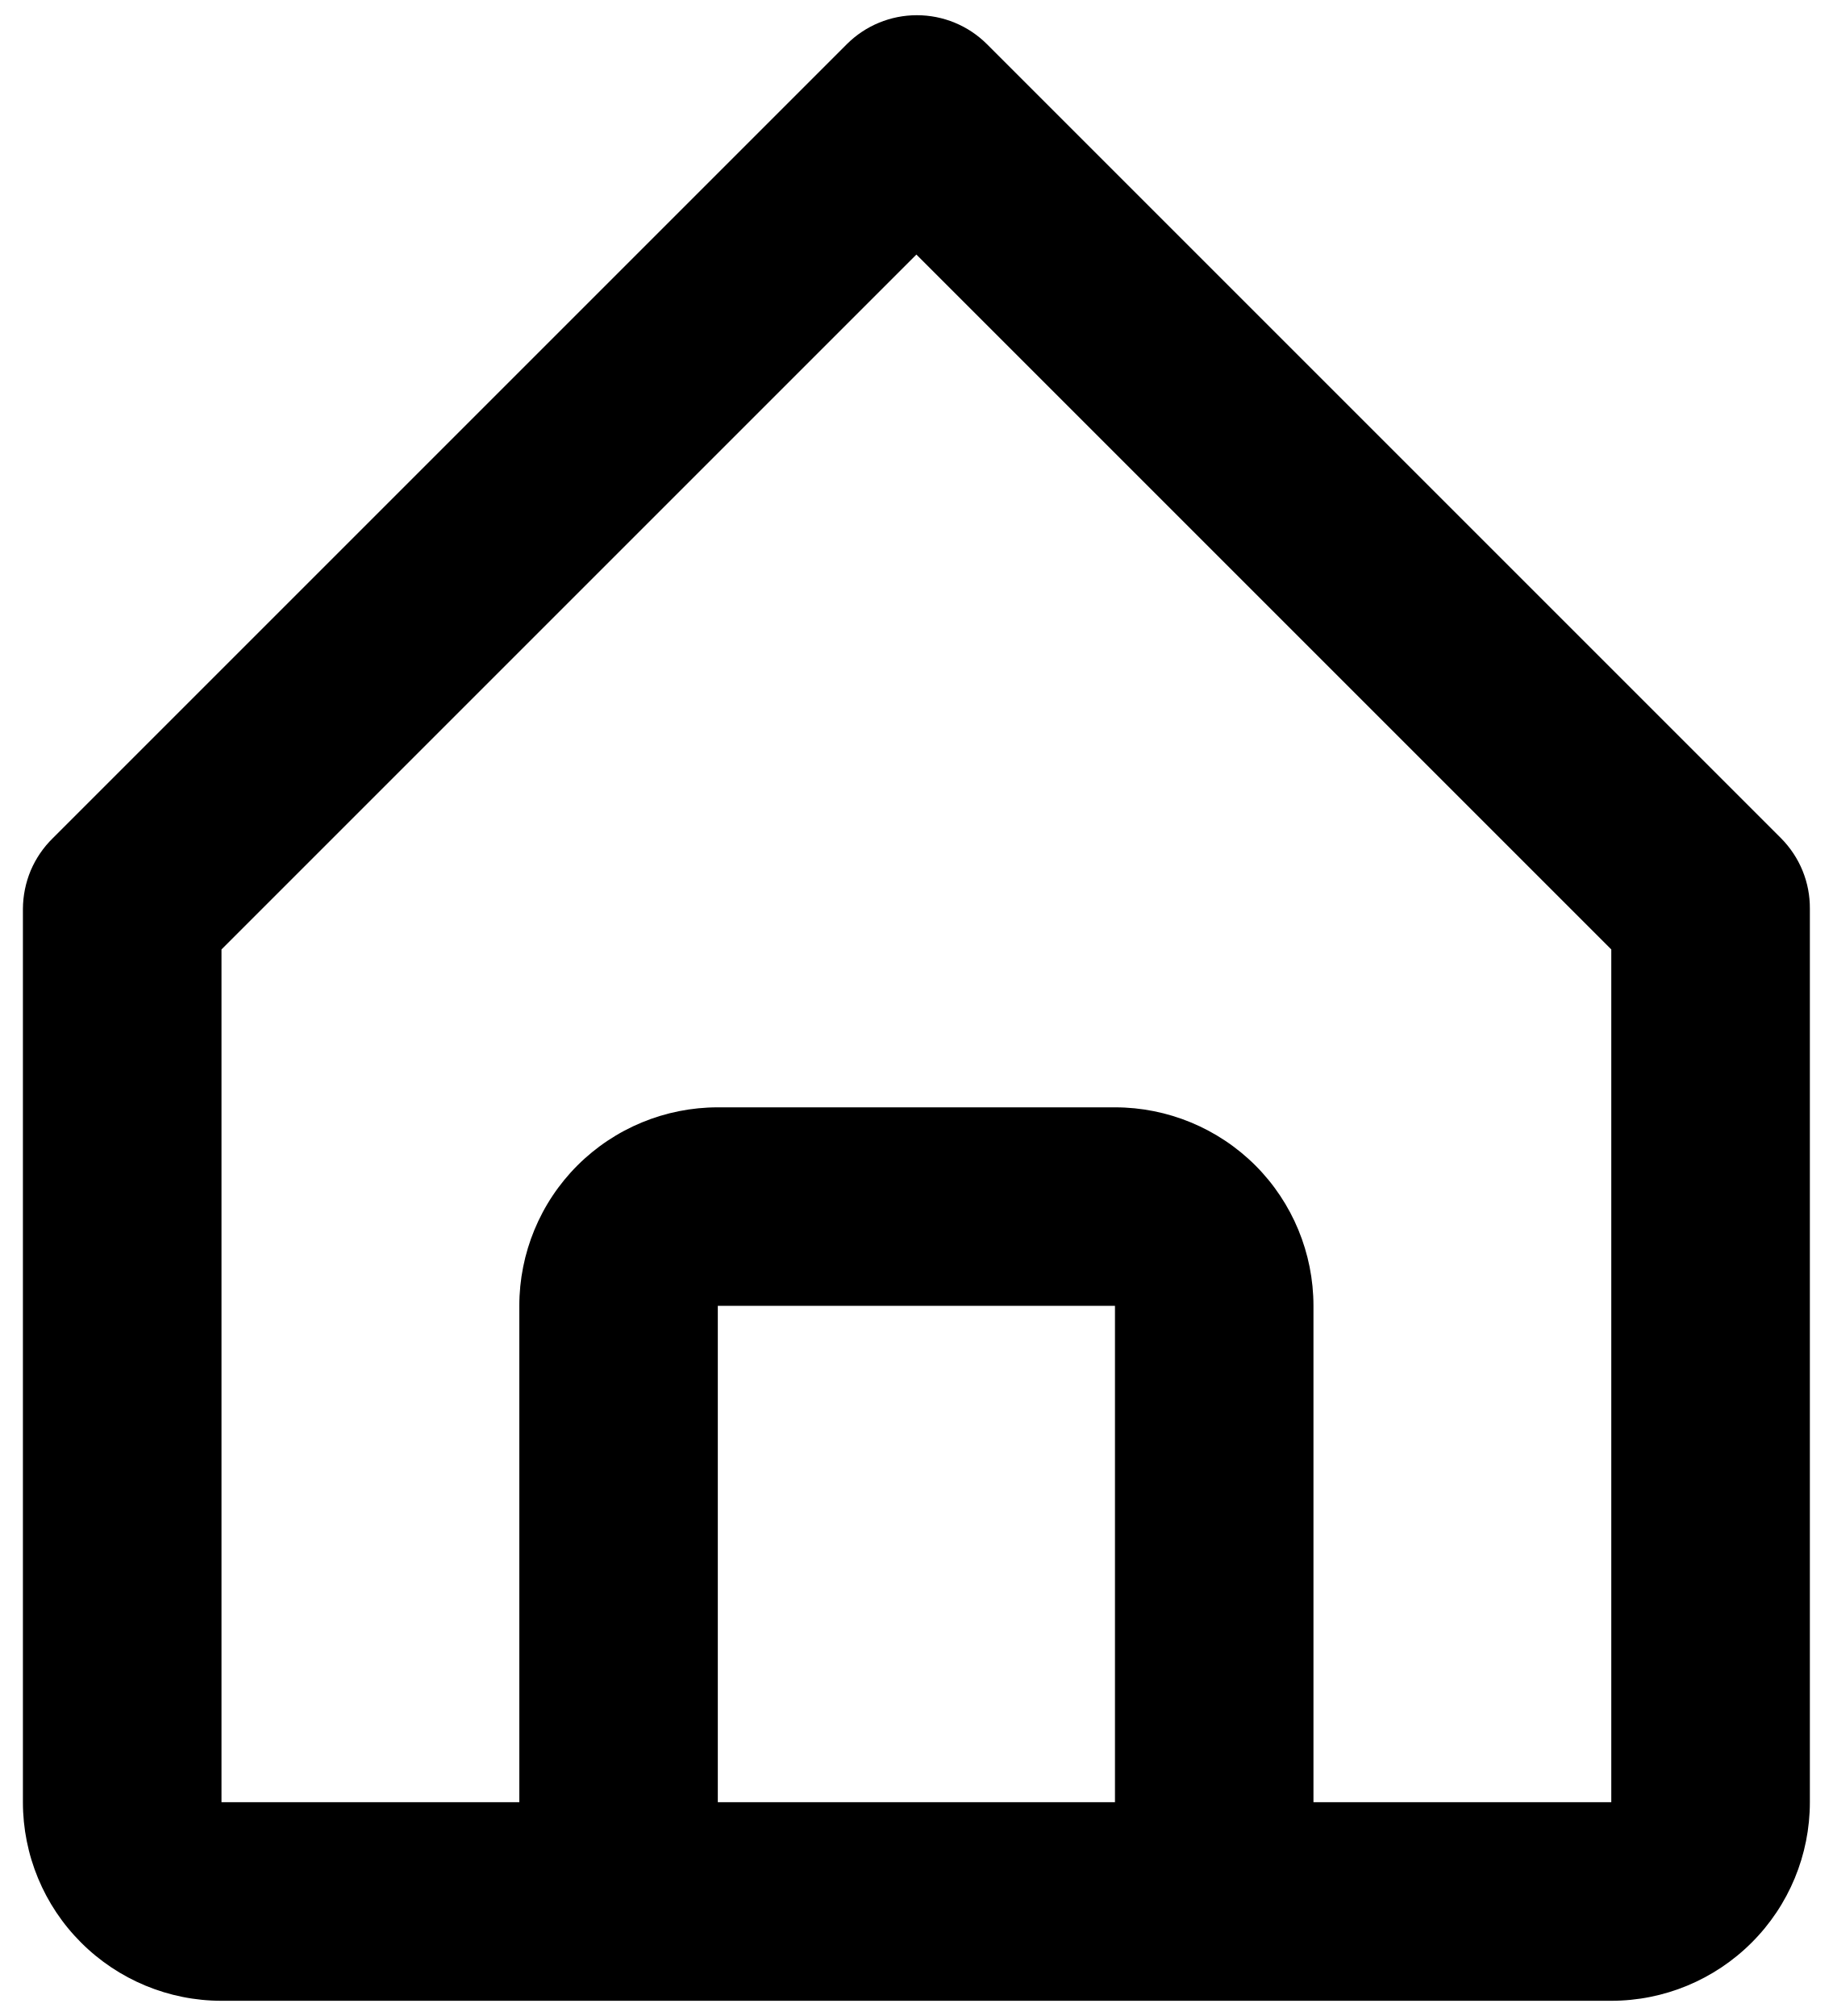
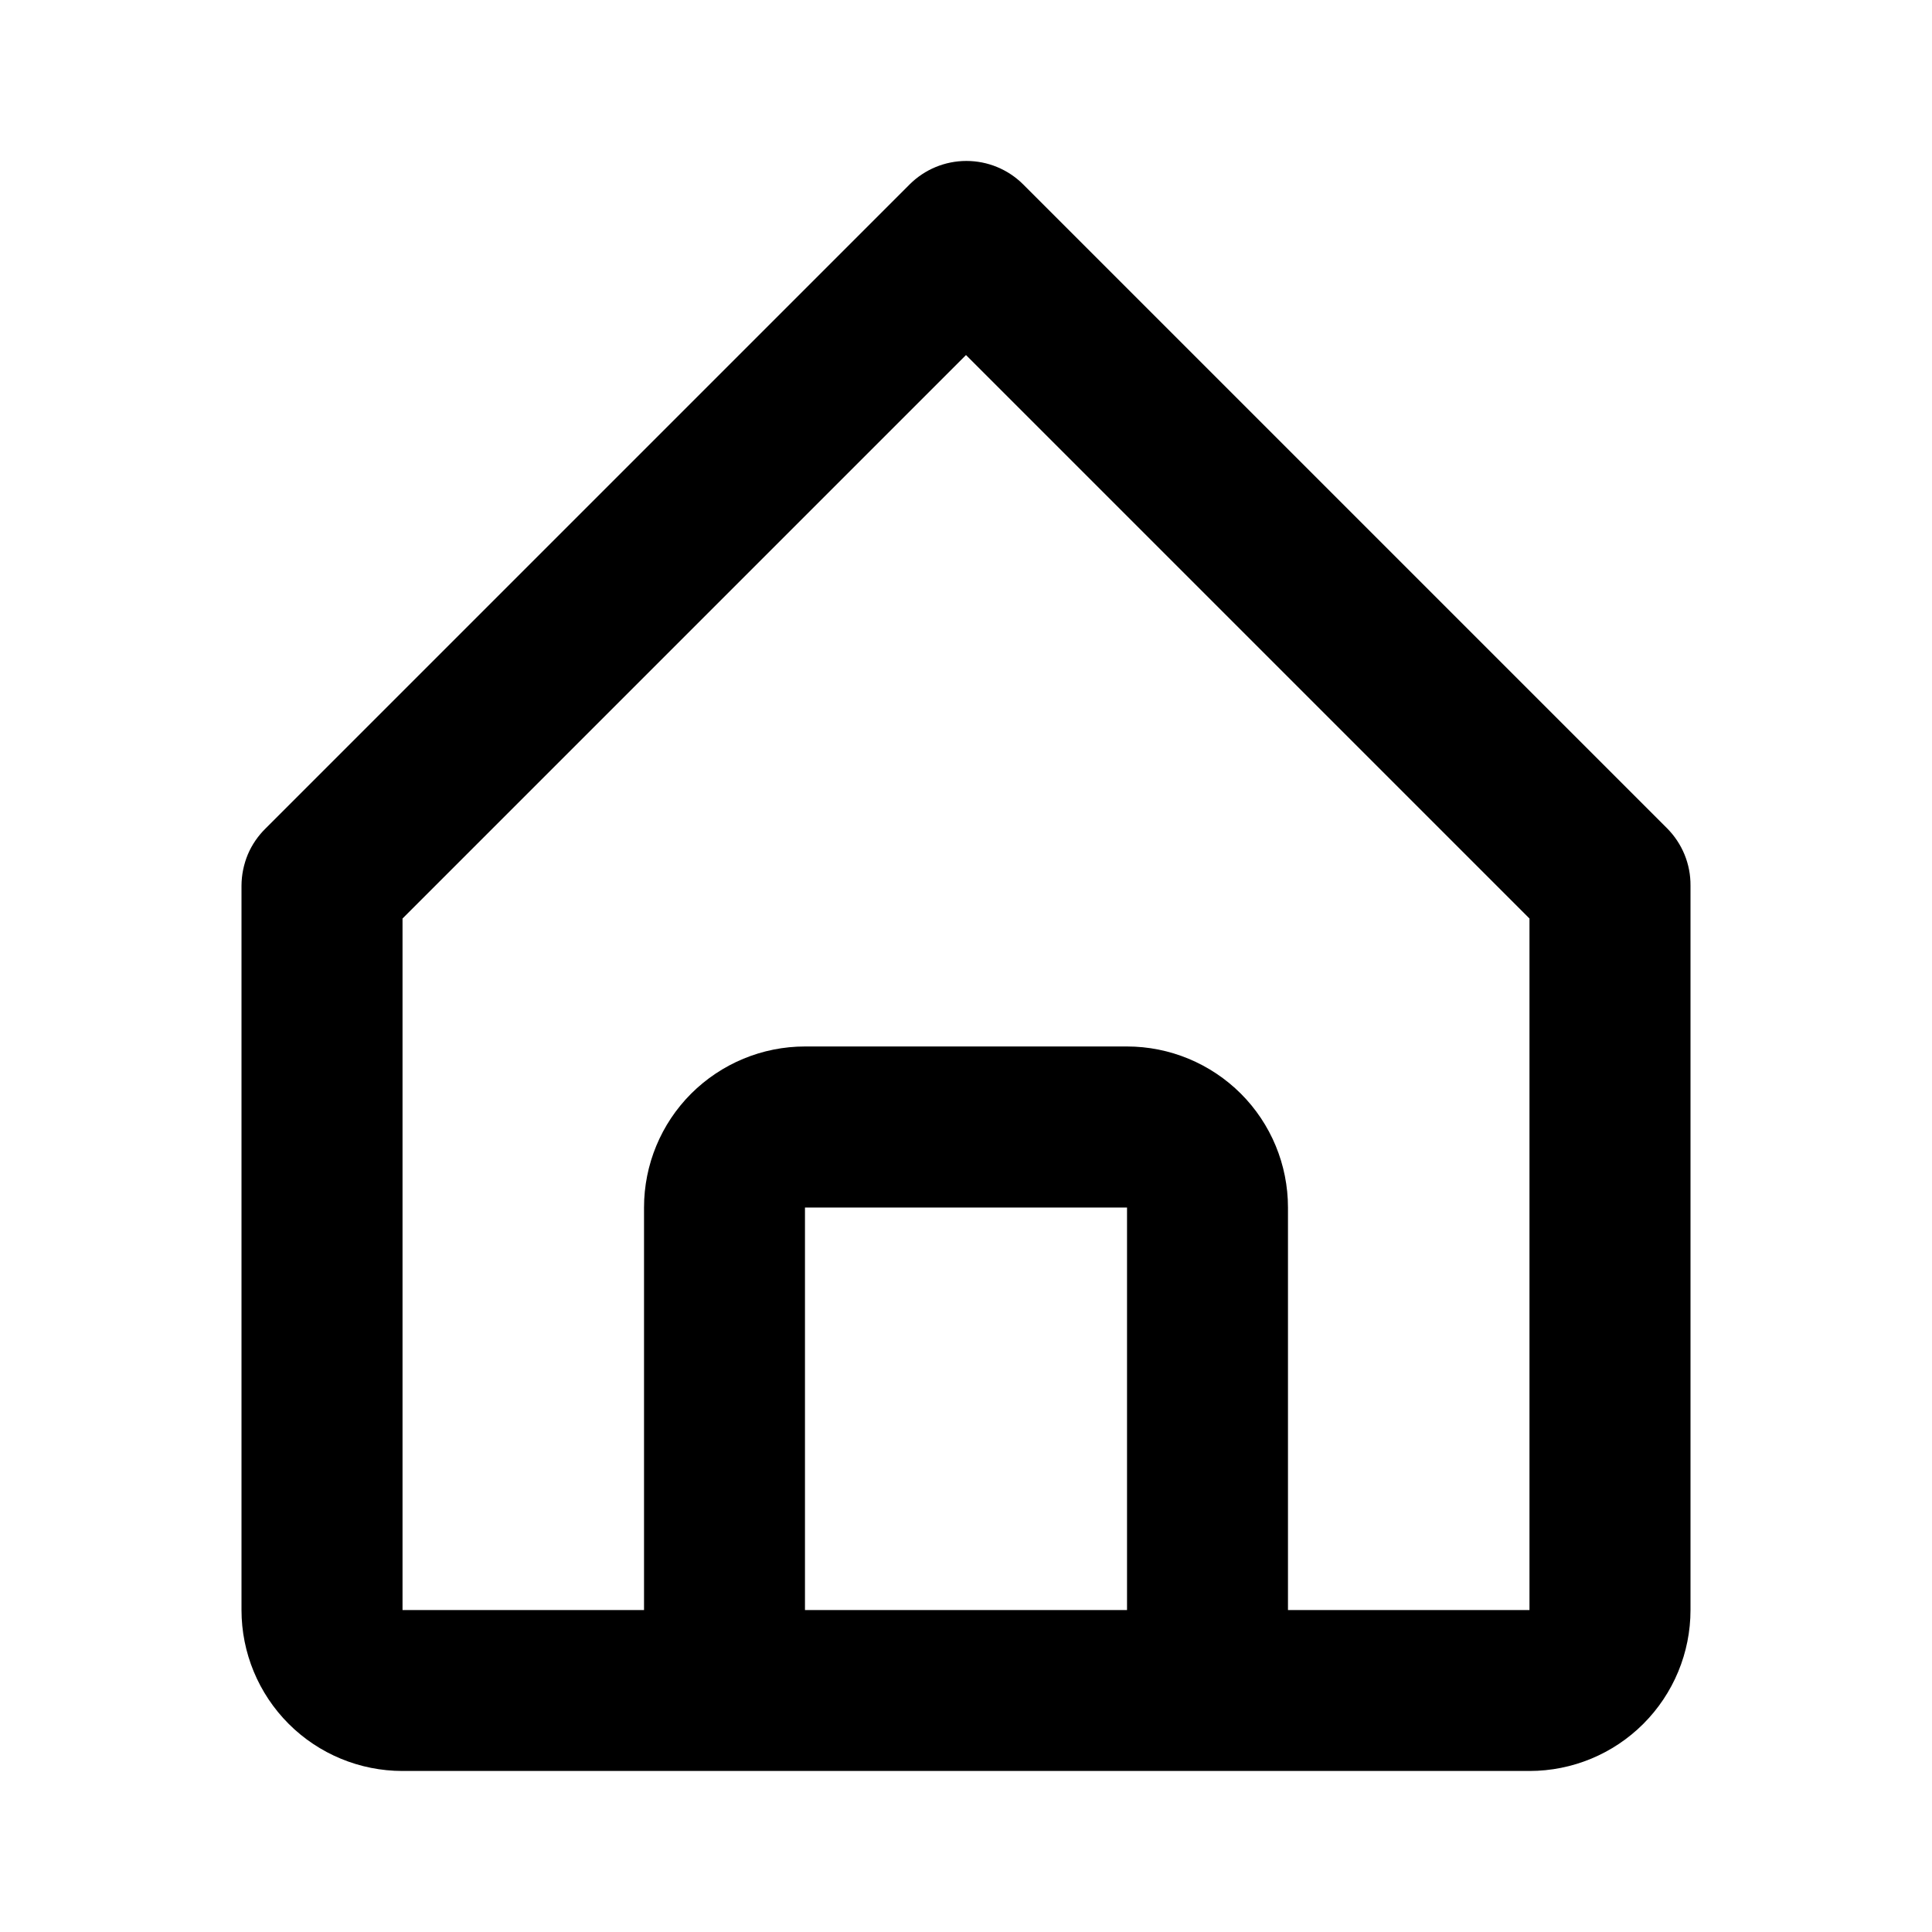
- <svg xmlns="http://www.w3.org/2000/svg" width="20" height="22" viewBox="0 0 20 22" fill="current">
-   <path d="M2.417 21.834H17.583C18.158 21.834 18.709 21.605 19.115 21.199C19.522 20.793 19.75 20.241 19.75 19.667V9.917C19.751 9.774 19.724 9.633 19.67 9.501C19.616 9.369 19.536 9.249 19.436 9.148L10.769 0.481C10.566 0.279 10.292 0.166 10.005 0.166C9.719 0.166 9.445 0.279 9.242 0.481L0.575 9.148C0.473 9.248 0.391 9.368 0.335 9.5C0.28 9.632 0.251 9.774 0.25 9.917V19.667C0.25 20.241 0.478 20.793 0.885 21.199C1.291 21.605 1.842 21.834 2.417 21.834ZM7.833 19.667V14.25H12.167V19.667H7.833ZM2.417 10.361L10 2.778L17.583 10.361V19.667H14.333V14.25C14.333 13.676 14.105 13.124 13.699 12.718C13.292 12.312 12.741 12.084 12.167 12.084H7.833C7.259 12.084 6.708 12.312 6.301 12.718C5.895 13.124 5.667 13.676 5.667 14.25V19.667H2.417V10.361Z" fill="current" />
+ <svg xmlns="http://www.w3.org/2000/svg" width="26" height="26" viewBox="0 0 26 26" fill="current">
+   <path d="M5.417 23.833H20.583C21.158 23.833 21.709 23.605 22.115 23.199C22.522 22.792 22.75 22.241 22.75 21.667V11.917C22.751 11.774 22.724 11.633 22.67 11.501C22.616 11.369 22.536 11.249 22.436 11.148L13.769 2.481C13.566 2.279 13.292 2.166 13.005 2.166C12.719 2.166 12.445 2.279 12.242 2.481L3.575 11.148C3.473 11.248 3.391 11.367 3.335 11.499C3.28 11.632 3.251 11.773 3.25 11.917V21.667C3.25 22.241 3.478 22.792 3.885 23.199C4.291 23.605 4.842 23.833 5.417 23.833ZM10.833 21.667V16.25H15.167V21.667H10.833ZM5.417 12.361L13 4.778L20.583 12.361V21.667H17.333V16.25C17.333 15.675 17.105 15.124 16.699 14.718C16.292 14.312 15.741 14.083 15.167 14.083H10.833C10.259 14.083 9.708 14.312 9.301 14.718C8.895 15.124 8.667 15.675 8.667 16.25V21.667H5.417V12.361Z" fill="current" />
</svg>
